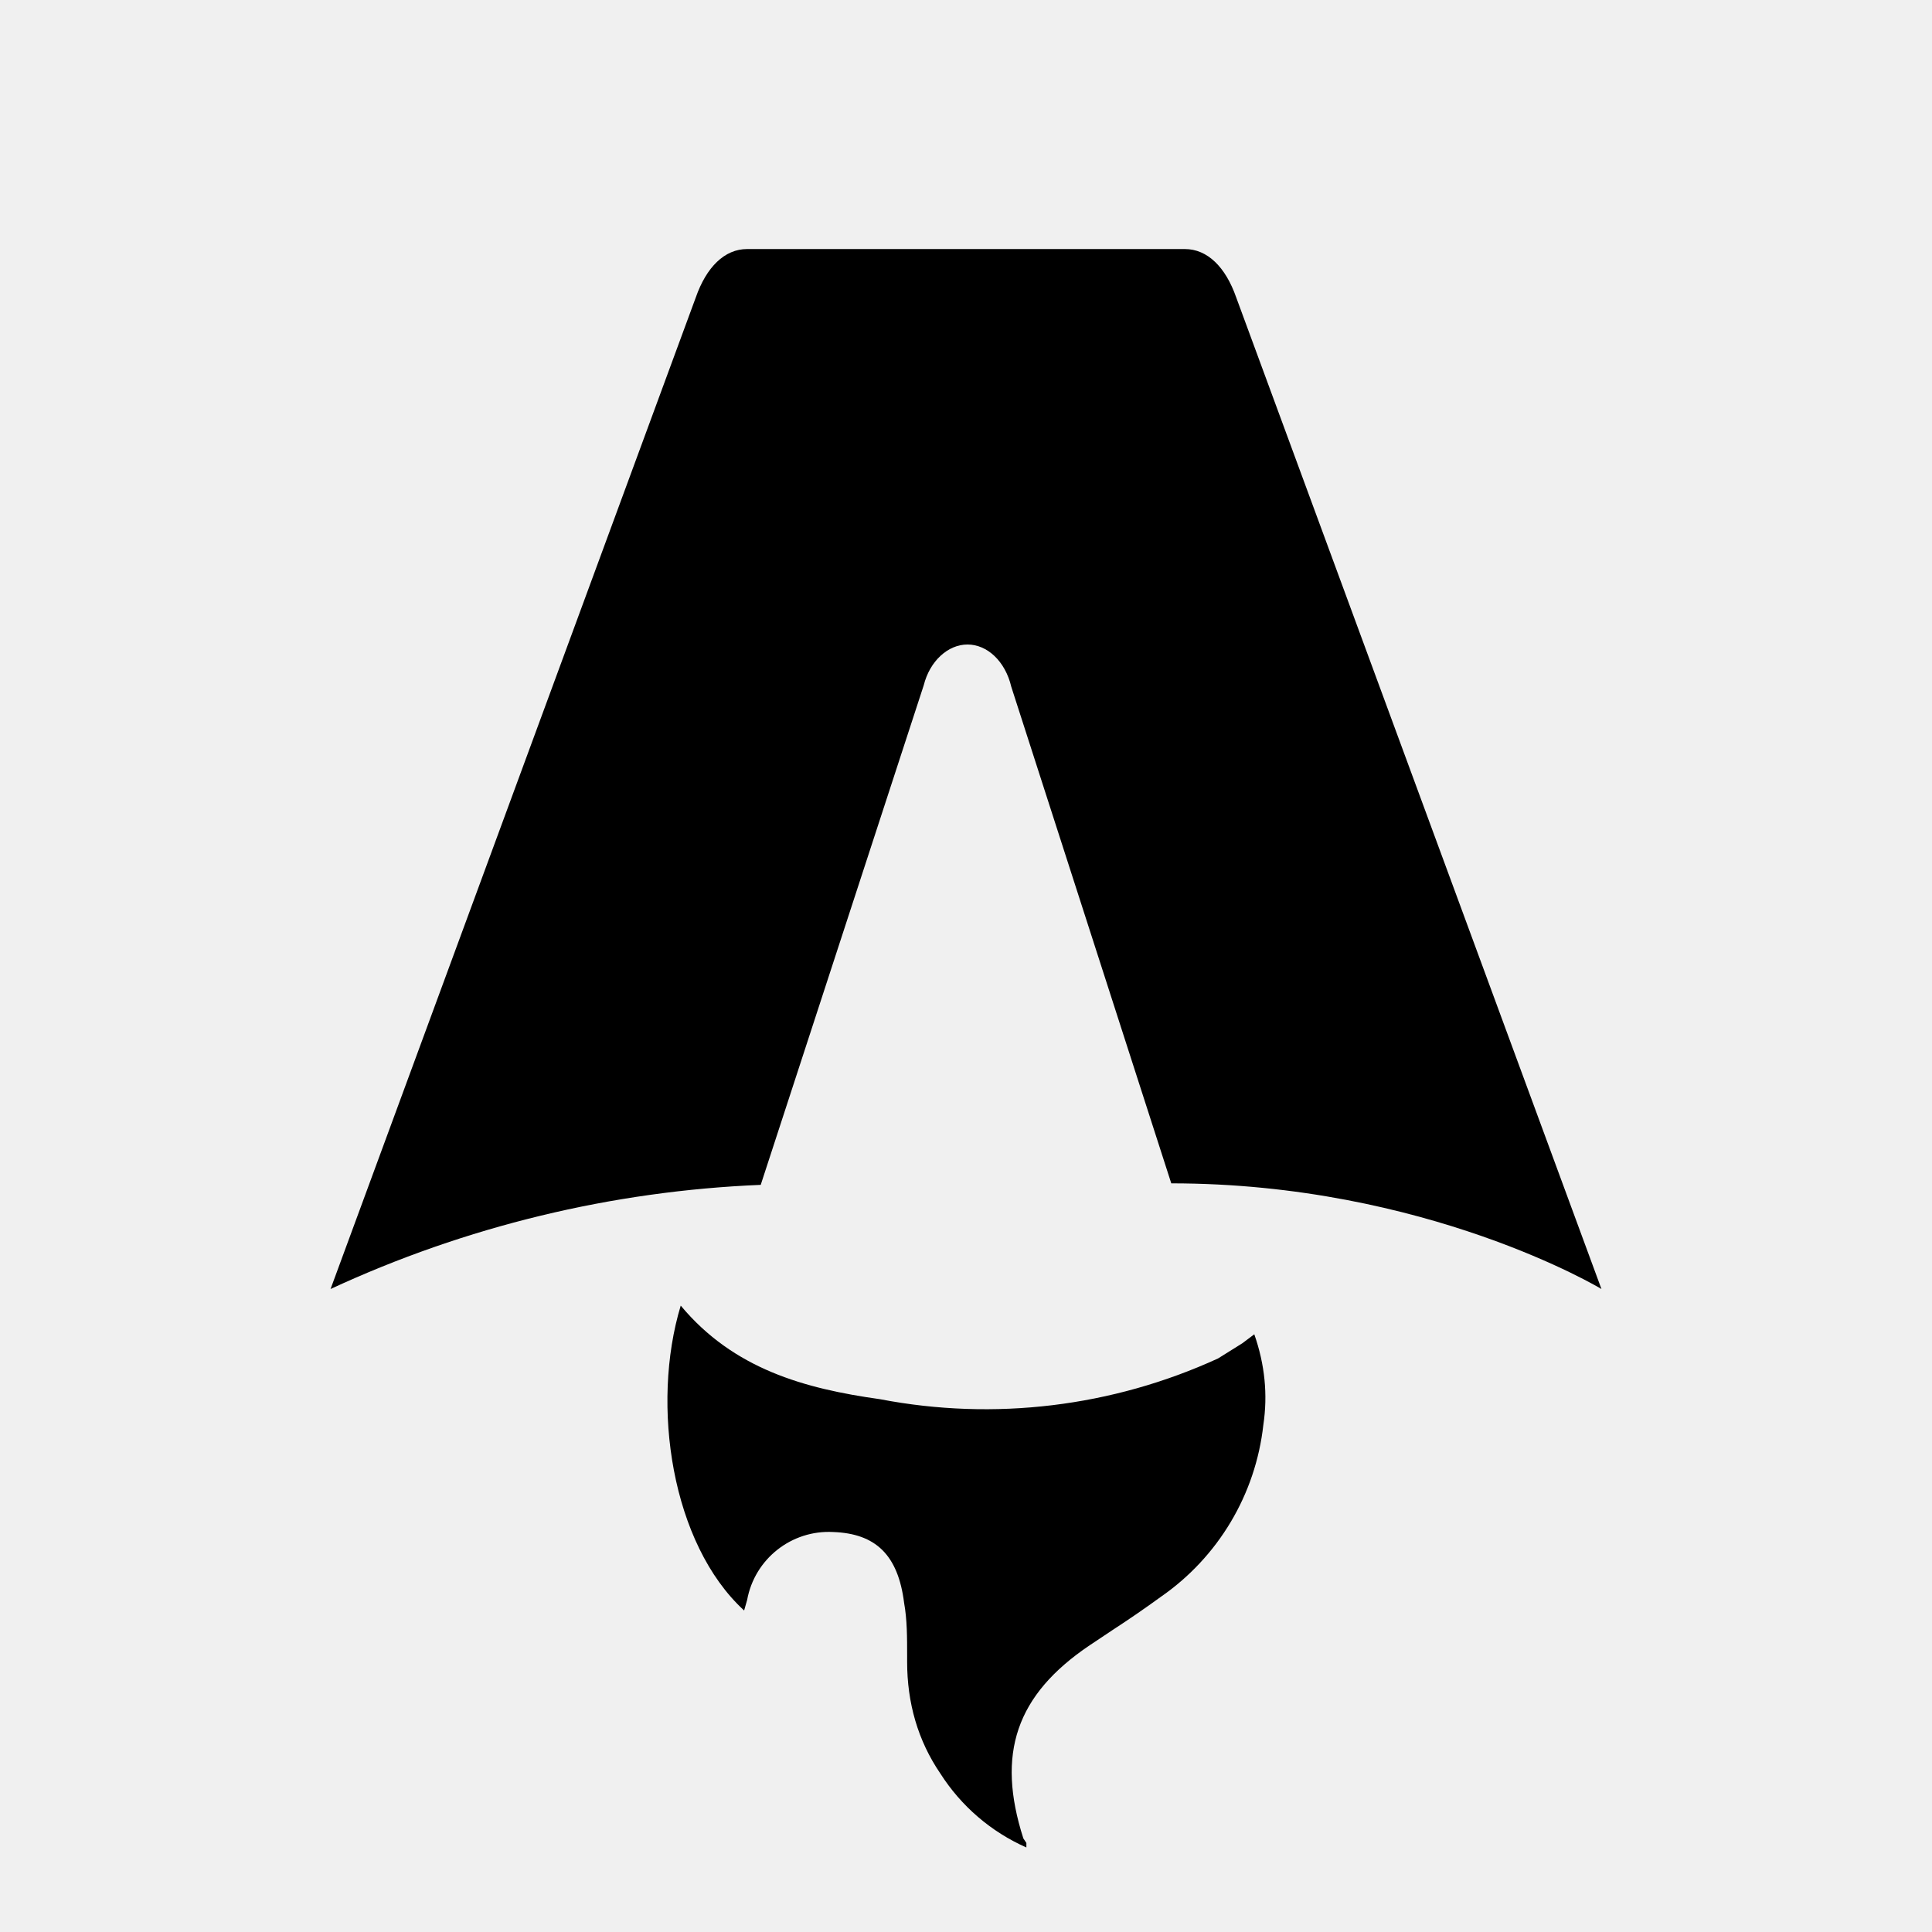
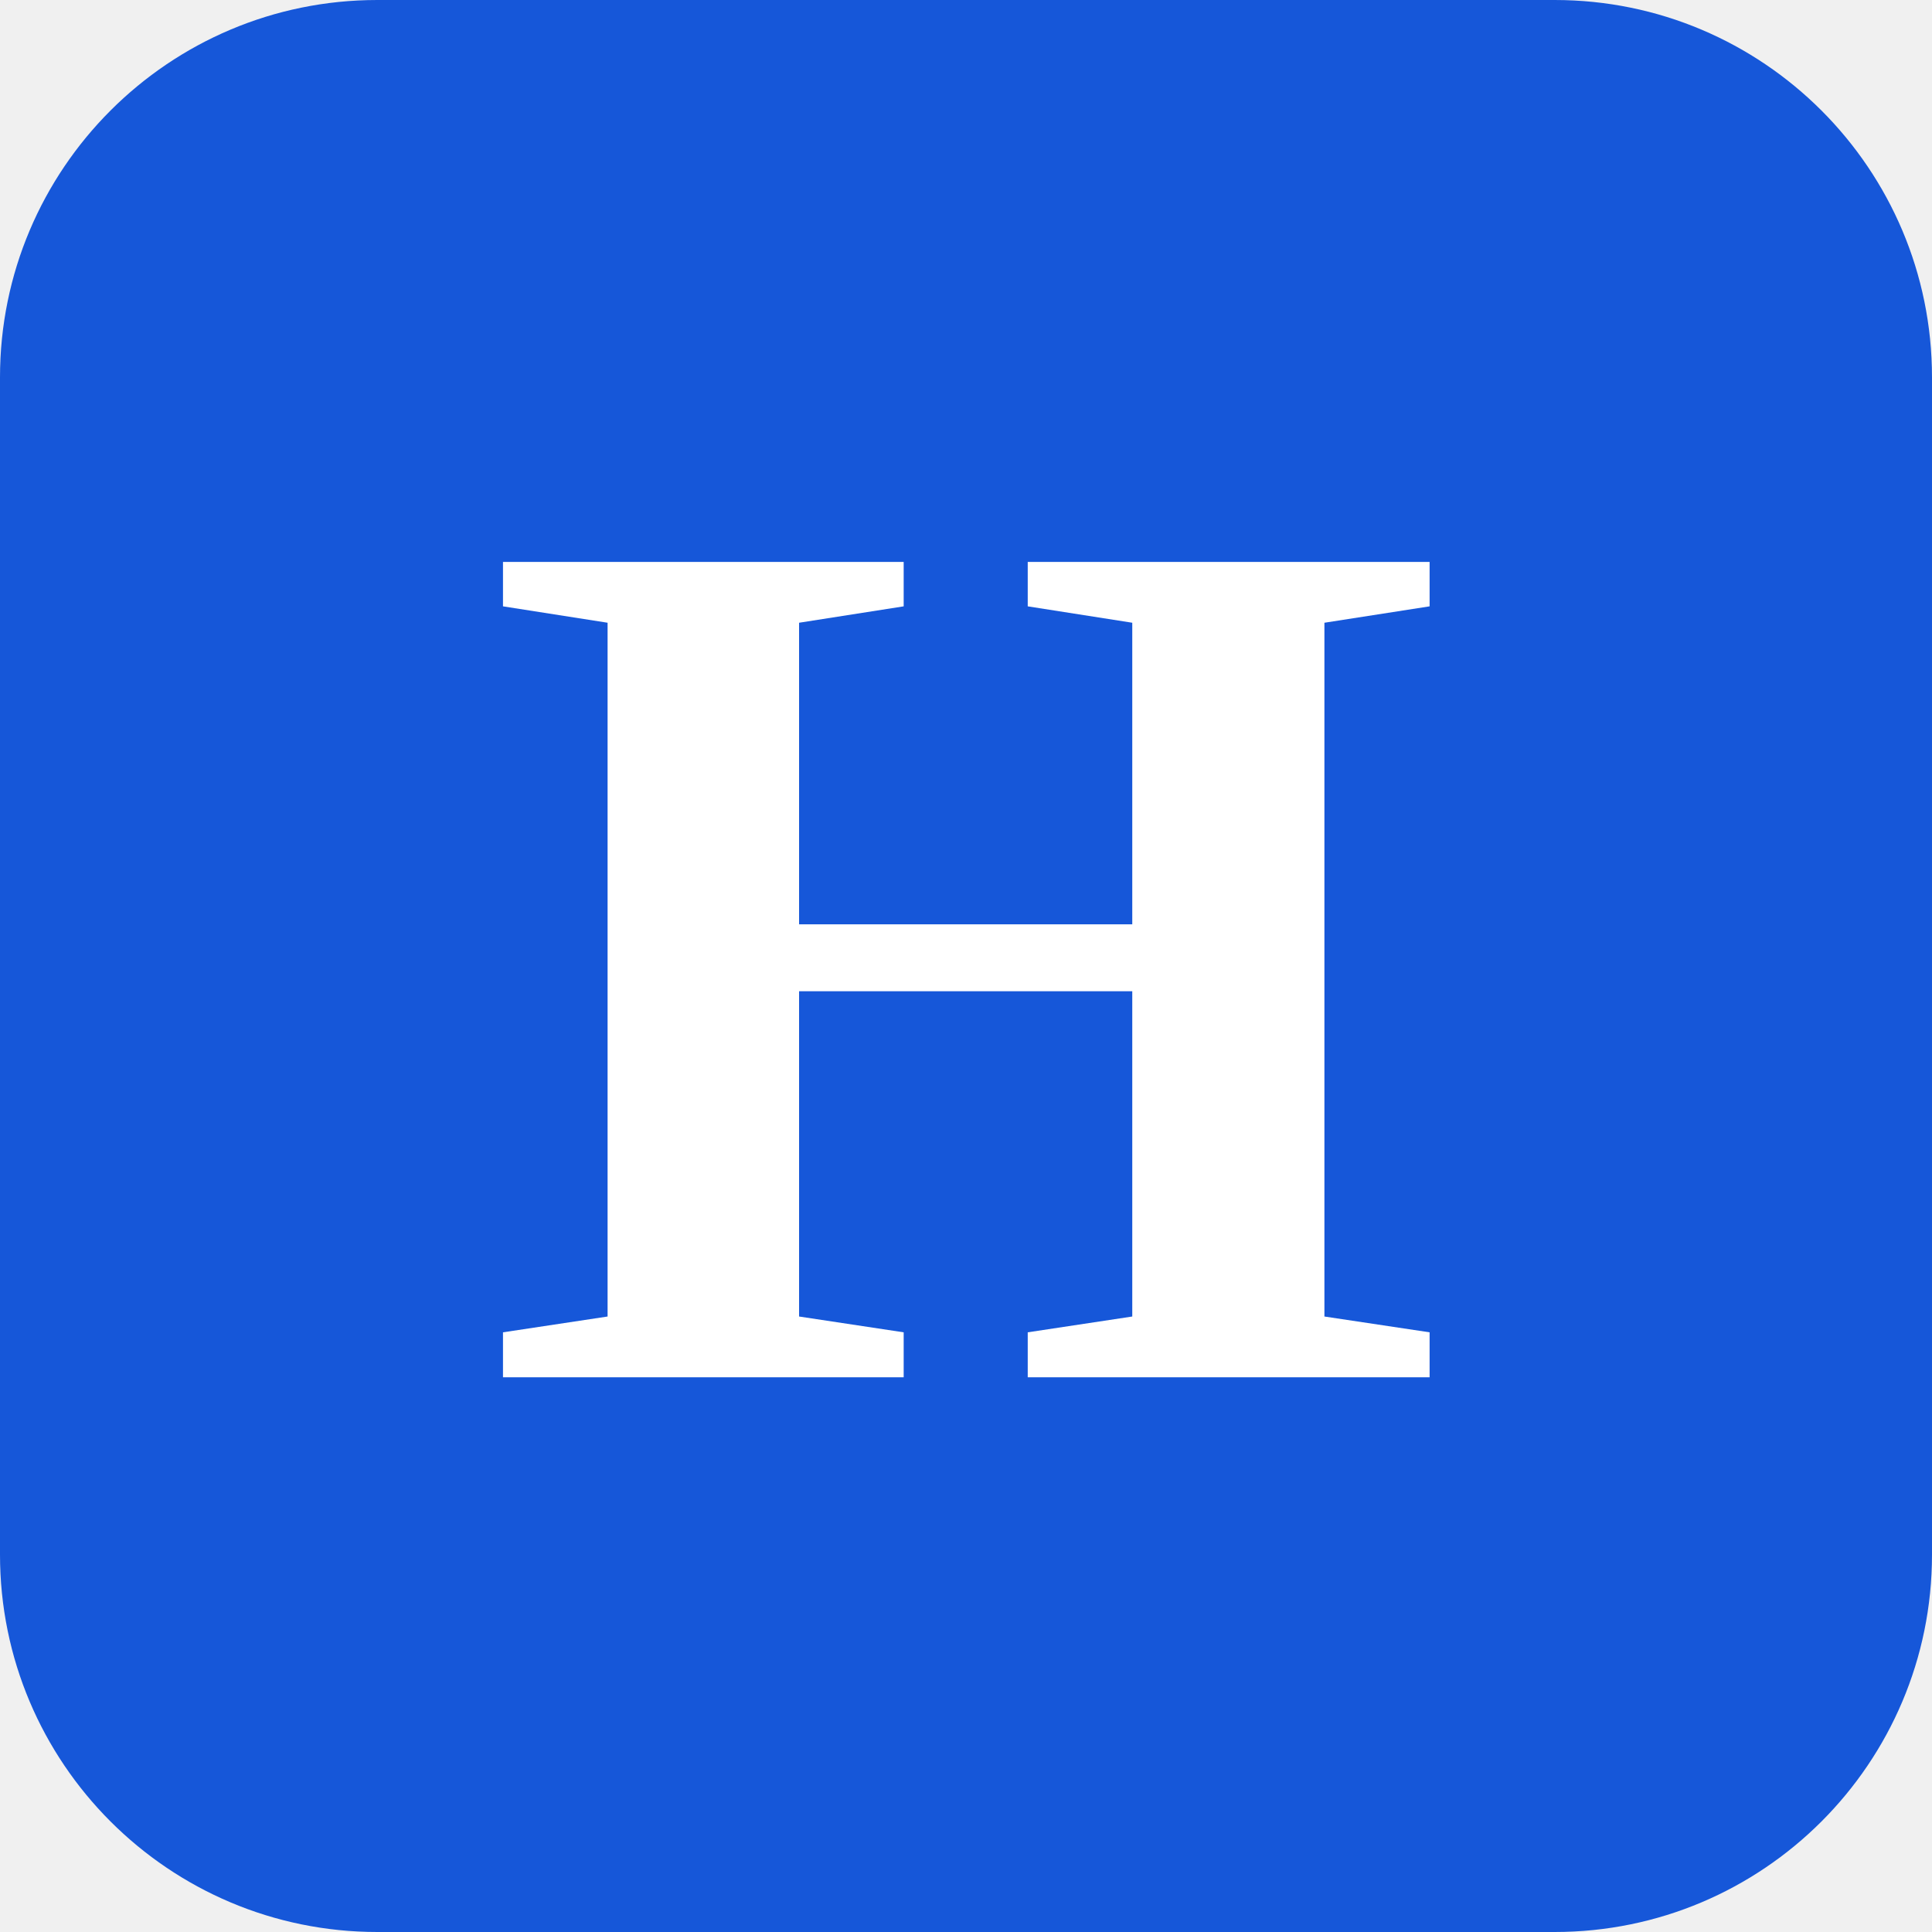
- <svg xmlns="http://www.w3.org/2000/svg" fill="none" viewBox="0 0 128 128">
-   <path d="M50.4 78.5a75.1 75.1 0 0 0-28.5 6.9l24.2-65.7c.7-2 1.9-3.2 3.4-3.2h29c1.5 0 2.7 1.2 3.4 3.2l24.2 65.7s-11.6-7-28.5-7L67 45.5c-.4-1.7-1.6-2.8-2.9-2.8-1.3 0-2.5 1.1-2.9 2.7L50.4 78.5Zm-1.1 28.2Zm-4.2-20.2c-2 6.6-.6 15.8 4.2 20.2a17.5 17.5 0 0 1 .2-.7 5.5 5.5 0 0 1 5.7-4.5c2.8.1 4.3 1.5 4.7 4.7.2 1.1.2 2.3.2 3.5v.4c0 2.7.7 5.2 2.2 7.4a13 13 0 0 0 5.7 4.9v-.3l-.2-.3c-1.8-5.6-.5-9.5 4.4-12.8l1.5-1a73 73 0 0 0 3.2-2.2 16 16 0 0 0 6.8-11.4c.3-2 .1-4-.6-6l-.8.6-1.6 1a37 37 0 0 1-22.4 2.7c-5-.7-9.7-2-13.2-6.2Z" />
-   <style>
-         path { fill: #000; }
-         @media (prefers-color-scheme: dark) {
-             path { fill: #FFF; }
-         }
-     </style>
+ <svg xmlns="http://www.w3.org/2000/svg" viewBox="0 0 512 512">
+   <rect width="512" height="512" rx="100" fill="#1657d9" />
+   <text x="256" y="365" text-anchor="middle" font-family="Georgia, Times New Roman, serif" font-size="330" font-weight="900" fill="#ffffff">
+     H
+   </text>
</svg>
